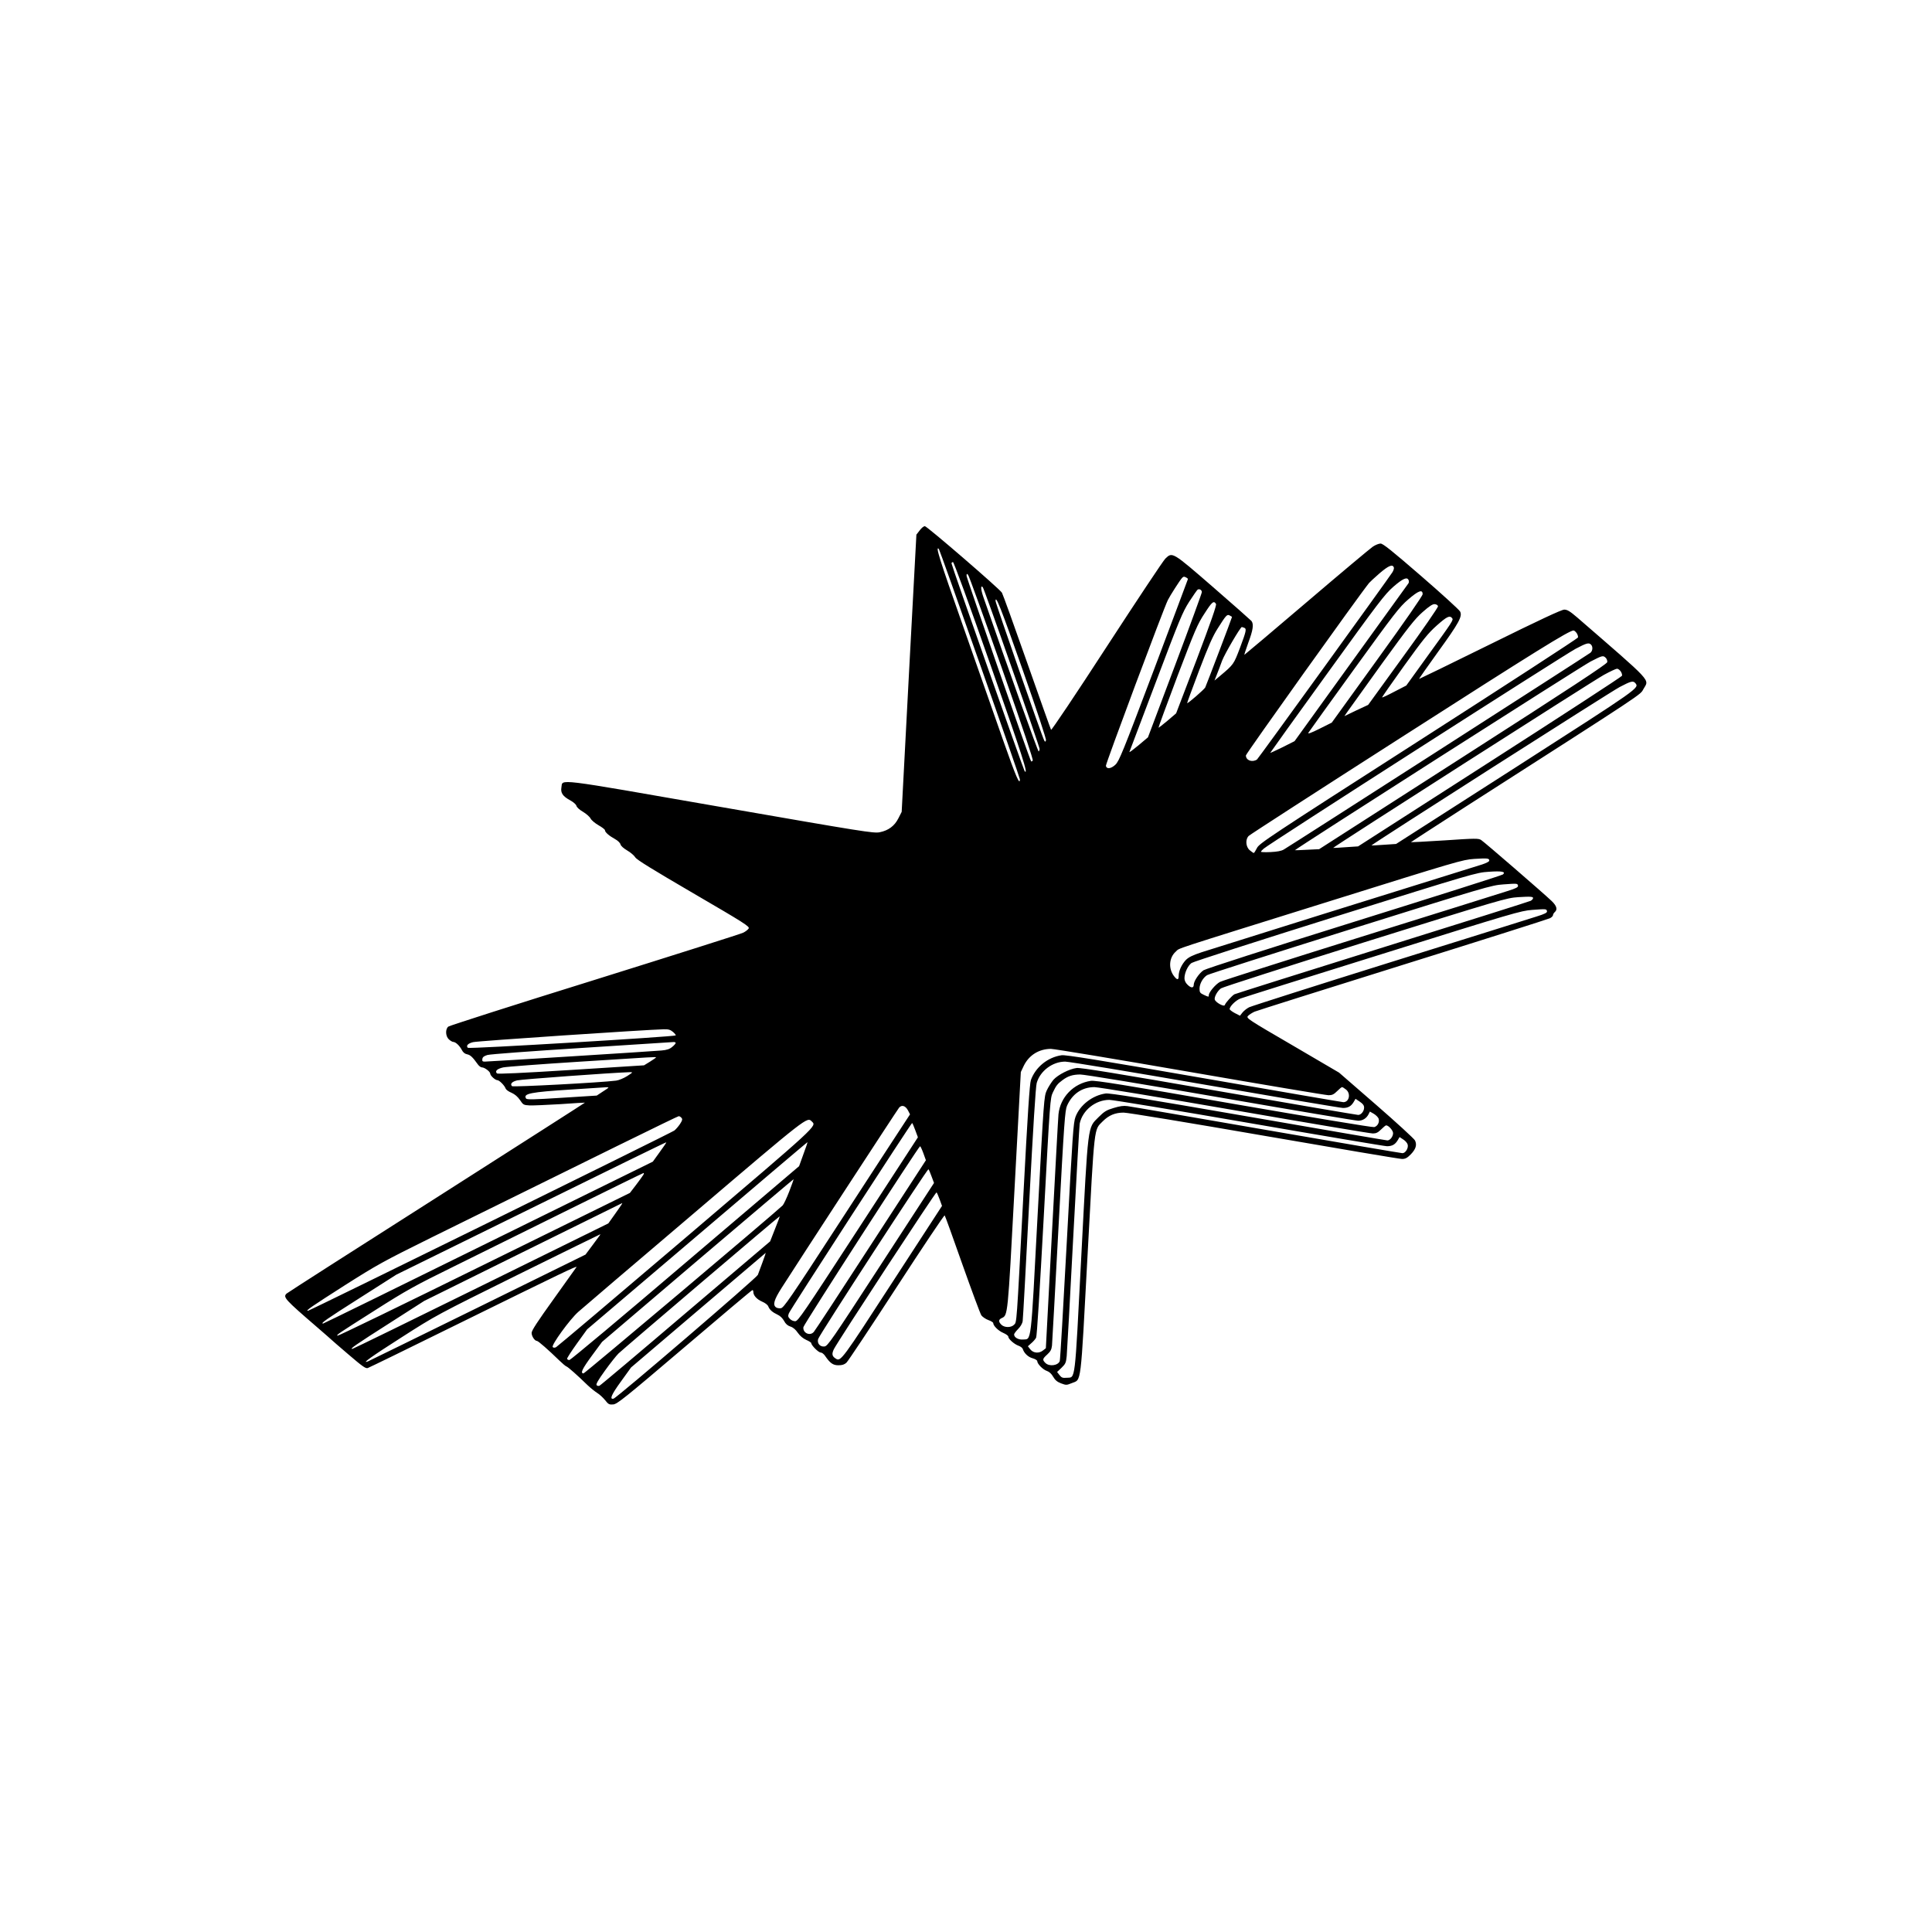
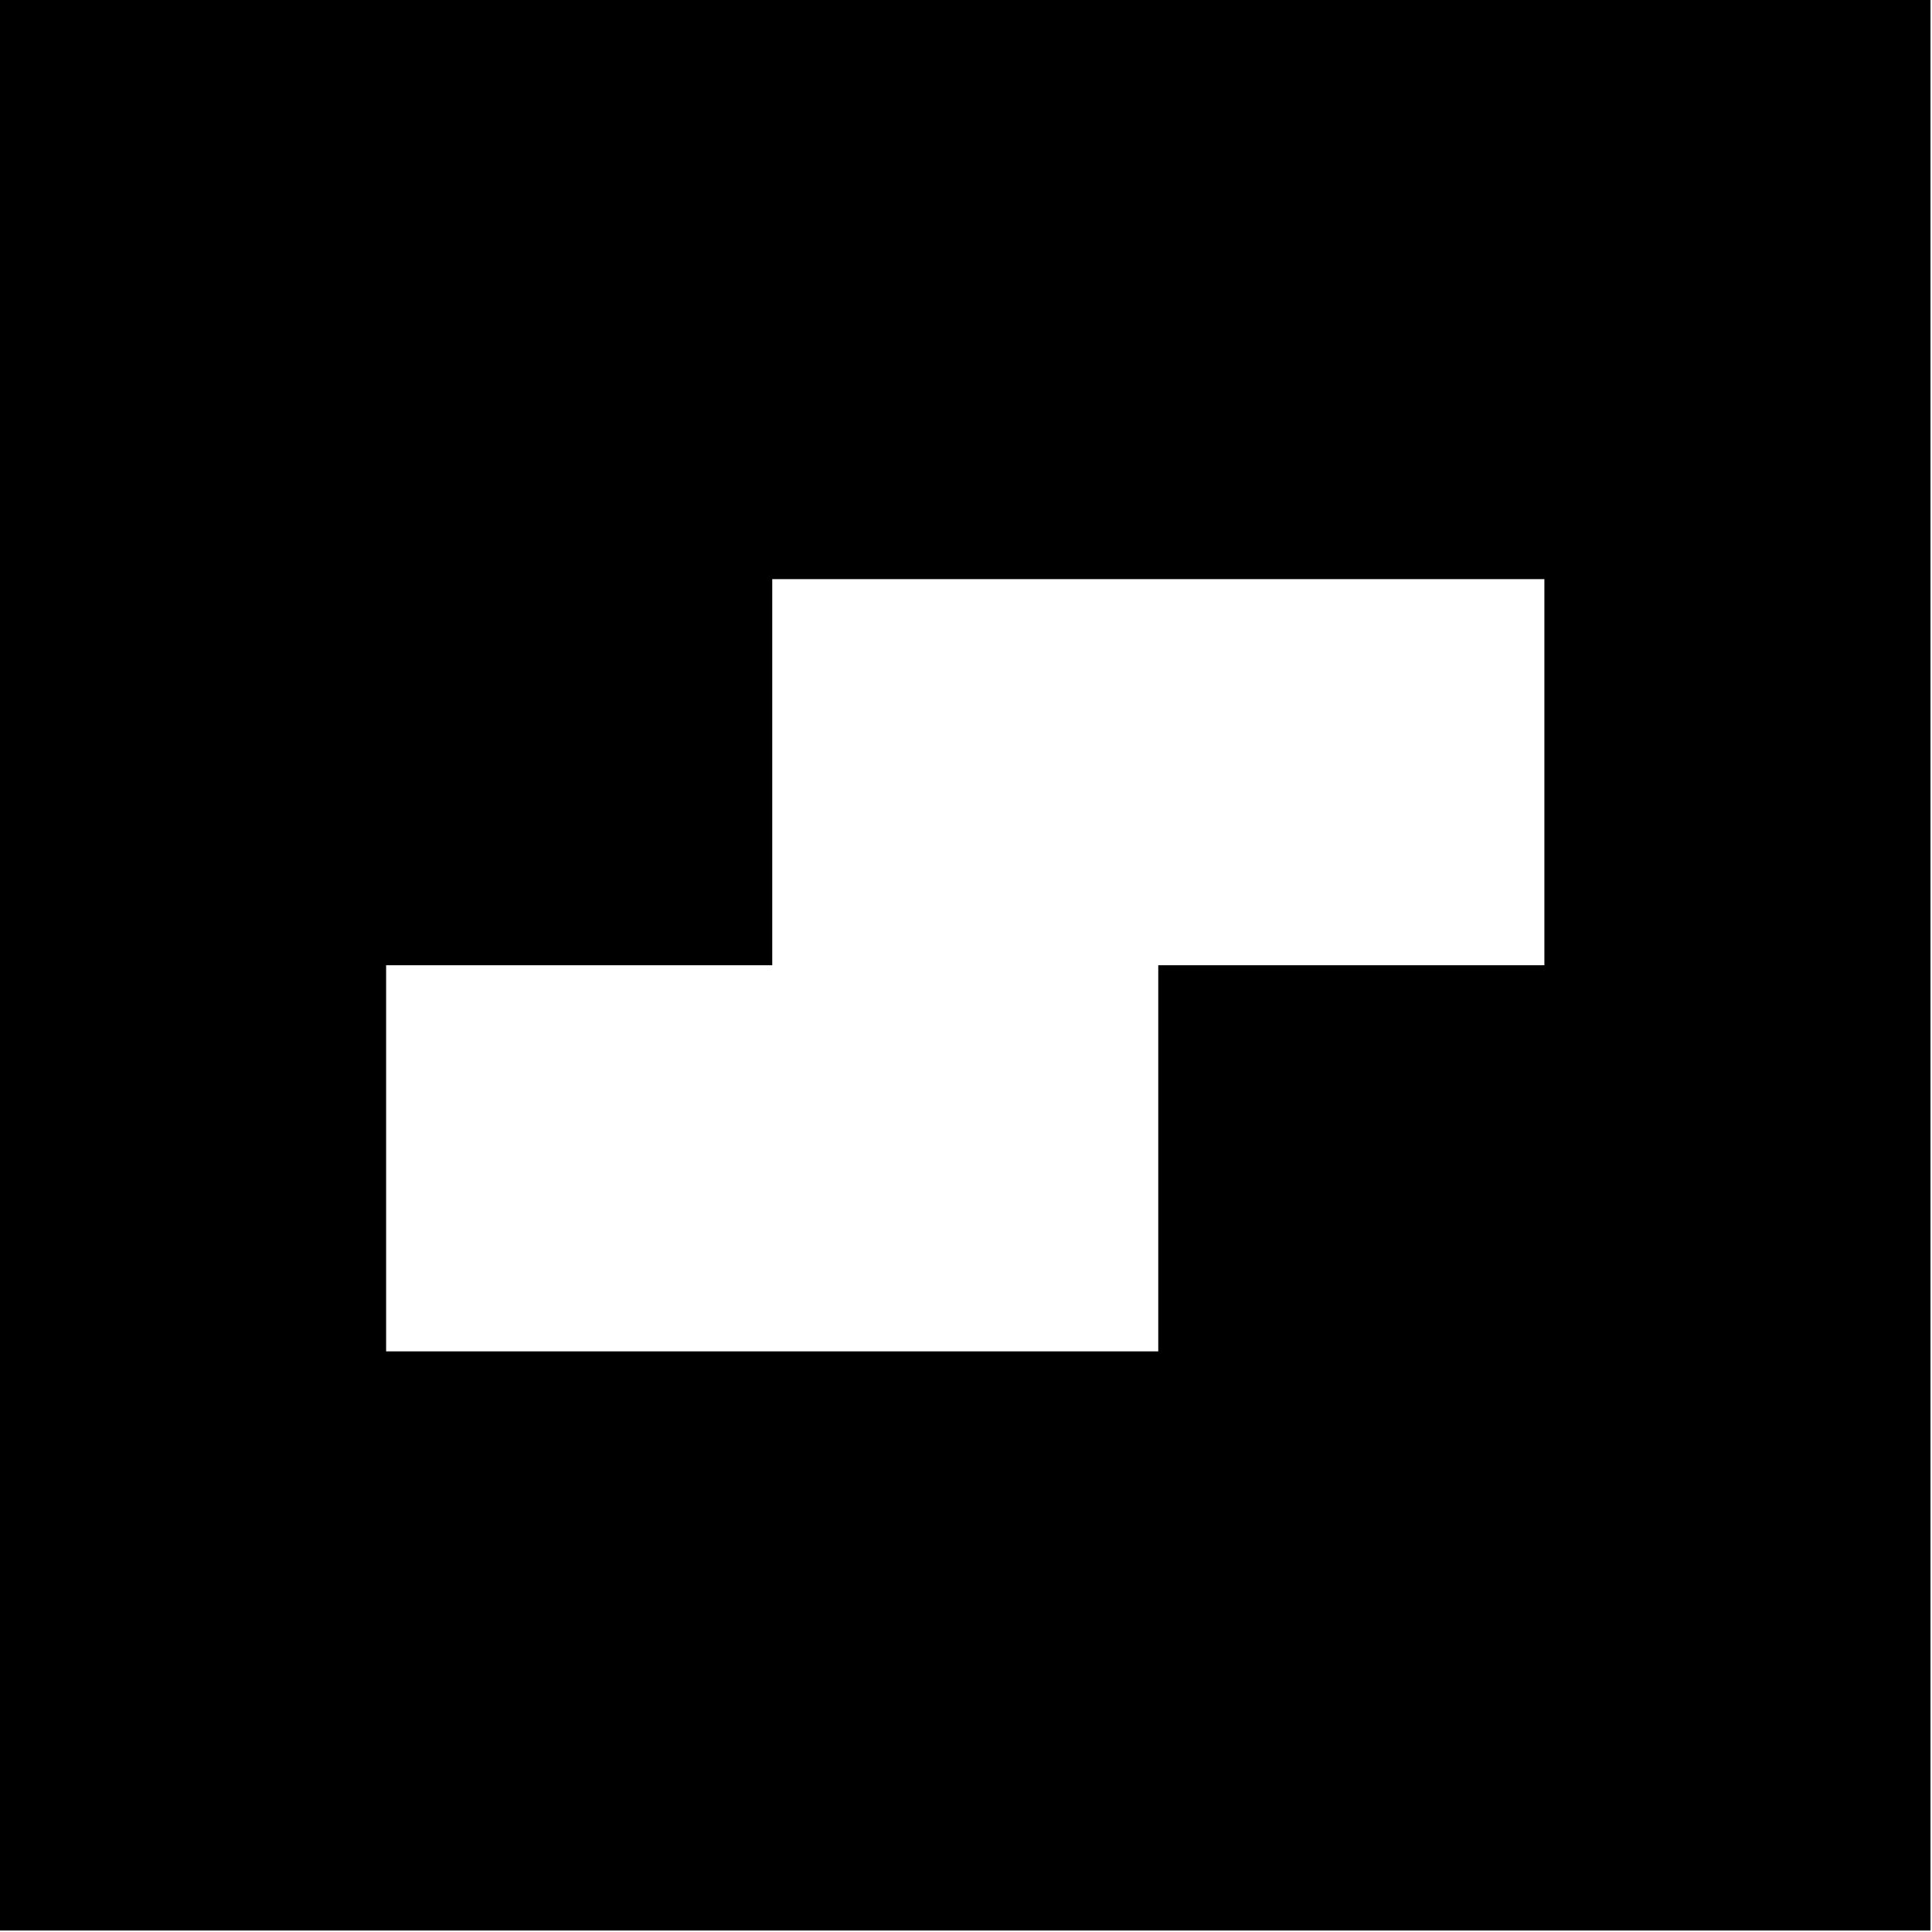
- <svg xmlns="http://www.w3.org/2000/svg" version="1.0" width="1667pt" height="1667pt" viewBox="0 0 1667 1667" preserveAspectRatio="xMidYMid meet">
-   <g transform="translate(0,1667) scale(0.1,-0.1)" fill="#000000" stroke="none">
-     <path d="M7935 12093 l-28 -36 -64 -1196 -63 -1196 -28 -55 c-33 -66 -86 -106 -162 -121 -52 -10 -134 3 -1375 219 -1458 254 -1357 242 -1371 167 -8 -46 12 -76 75 -110 29 -16 52 -36 55 -49 3 -12 27 -34 57 -51 28 -17 57 -42 65 -58 8 -15 39 -41 69 -58 30 -17 55 -36 55 -43 0 -17 36 -48 87 -76 24 -13 44 -33 47 -46 4 -14 27 -34 59 -53 28 -16 59 -43 68 -58 12 -21 146 -103 502 -311 441 -257 486 -286 477 -303 -6 -10 -27 -27 -48 -37 -20 -10 -597 -193 -1282 -407 -685 -213 -1253 -395 -1262 -403 -27 -23 -24 -83 5 -110 13 -12 30 -22 38 -22 21 -1 54 -32 73 -68 11 -22 26 -35 47 -39 27 -5 48 -25 92 -87 10 -14 26 -26 36 -26 23 0 71 -37 71 -54 0 -17 43 -56 61 -56 17 0 63 -46 72 -73 4 -10 26 -26 51 -36 29 -13 53 -34 73 -63 27 -41 31 -43 83 -46 30 -1 150 4 265 11 116 8 211 14 212 13 1 -1 -575 -369 -1280 -819 -706 -449 -1288 -822 -1295 -829 -31 -31 -15 -49 268 -293 63 -54 117 -102 120 -105 3 -3 69 -61 148 -128 118 -101 147 -122 165 -116 12 4 355 171 762 372 929 457 1048 514 1039 499 -4 -6 -93 -131 -197 -276 -140 -195 -190 -271 -190 -292 0 -29 27 -69 46 -69 11 0 102 -80 190 -166 29 -28 58 -53 66 -55 13 -5 91 -73 180 -160 26 -25 64 -55 84 -68 20 -12 50 -40 68 -62 28 -36 36 -40 70 -37 34 3 96 52 614 493 317 270 580 492 586 493 5 2 9 -5 9 -15 0 -31 30 -64 76 -84 26 -11 48 -28 53 -41 11 -29 36 -51 81 -72 21 -9 43 -31 55 -53 14 -27 31 -41 55 -49 23 -7 45 -26 64 -54 19 -27 44 -48 72 -61 24 -10 44 -23 44 -28 0 -19 62 -81 81 -81 10 0 26 -12 36 -26 45 -66 70 -84 117 -84 33 0 52 6 70 23 13 12 208 305 432 650 224 345 411 624 415 620 4 -4 73 -195 153 -423 81 -228 154 -426 164 -440 11 -14 38 -32 60 -40 23 -8 42 -20 42 -26 0 -23 44 -67 87 -85 23 -10 43 -24 43 -32 0 -20 51 -65 87 -78 18 -6 35 -19 38 -29 12 -37 47 -70 86 -80 21 -6 39 -17 39 -25 0 -23 49 -73 83 -84 21 -7 40 -25 54 -50 17 -29 34 -44 68 -57 45 -17 48 -16 93 2 84 35 74 -45 136 1107 61 1139 54 1074 131 1152 52 52 107 75 180 75 35 0 556 -86 1214 -200 634 -110 1168 -200 1188 -200 28 0 44 8 74 38 45 46 57 83 38 122 -8 15 -158 153 -334 306 l-321 279 -401 235 c-390 227 -402 235 -385 254 9 10 35 27 57 37 22 9 598 191 1280 404 682 213 1252 394 1268 402 15 7 27 20 27 27 0 7 7 19 15 26 26 22 17 54 -27 96 -70 67 -581 509 -608 526 -23 15 -49 15 -314 -3 -160 -10 -291 -17 -292 -16 -1 1 212 139 473 307 1583 1014 1502 961 1534 1016 49 86 89 43 -573 617 -62 53 -85 67 -111 67 -23 0 -220 -92 -641 -300 -335 -165 -610 -299 -611 -298 -2 2 72 107 164 235 181 250 211 306 189 347 -7 14 -158 152 -336 306 -253 219 -329 280 -350 280 -15 0 -45 -12 -67 -27 -21 -14 -279 -230 -572 -480 -292 -249 -534 -453 -536 -453 -2 0 13 47 34 105 41 109 48 160 27 187 -7 8 -156 140 -331 292 -353 306 -351 305 -412 246 -18 -17 -245 -359 -506 -760 -268 -413 -477 -724 -480 -717 -4 7 -98 271 -209 587 -111 316 -208 585 -215 596 -23 36 -647 574 -665 574 -10 0 -30 -16 -45 -37z m519 -1150 c191 -541 346 -989 346 -997 0 -57 -33 19 -143 332 -69 196 -227 646 -351 1000 -200 568 -238 688 -205 655 4 -4 163 -450 353 -990z m94 -15 c273 -778 329 -952 293 -912 -9 10 -631 1776 -631 1793 0 6 6 11 13 11 7 0 137 -355 325 -892z m3478 847 c4 -8 -2 -27 -12 -43 -45 -69 -1158 -1608 -1168 -1615 -41 -28 -96 -8 -96 35 0 14 976 1381 1063 1488 7 8 47 46 90 83 77 66 112 81 123 52z m-3382 -869 c188 -537 273 -793 267 -799 -6 -6 -12 -9 -14 -6 -12 12 -557 1581 -557 1600 0 20 2 21 13 9 8 -8 138 -370 291 -804z m1606 768 c0 -2 -133 -356 -295 -787 -268 -709 -299 -785 -331 -815 -38 -36 -76 -40 -82 -10 -3 16 502 1368 535 1431 19 38 102 168 121 189 11 13 19 15 33 7 11 -5 19 -12 19 -15z m1904 -10 c4 -9 3 -22 -2 -28 -5 -6 -228 -315 -495 -686 l-487 -675 -105 -53 c-58 -28 -105 -50 -105 -48 0 2 220 309 490 682 446 618 497 685 572 751 83 72 120 88 132 57z m-3425 -754 c133 -377 241 -693 241 -702 0 -9 -4 -19 -8 -22 -6 -3 -264 717 -477 1332 -23 67 -25 107 -5 85 5 -4 117 -316 249 -693z m1641 651 c0 -9 -104 -294 -232 -634 l-233 -619 -82 -69 c-46 -38 -80 -64 -78 -57 3 7 106 279 229 605 204 540 229 600 286 690 35 54 68 101 73 105 15 10 37 -2 37 -21z m1905 -18 c0 -14 -154 -236 -392 -565 l-392 -543 -106 -53 c-72 -36 -103 -47 -96 -35 6 10 183 257 394 548 348 481 391 537 468 603 88 76 124 89 124 45z m-3450 -656 c123 -350 204 -595 200 -605 -6 -15 -7 -15 -15 -1 -18 31 -420 1184 -420 1203 0 58 45 -57 235 -597z m1667 572 c7 -10 -45 -158 -166 -478 -97 -255 -177 -465 -178 -466 -2 -1 -36 -30 -76 -65 -40 -34 -75 -60 -76 -59 -2 2 72 202 163 444 153 401 173 449 235 543 64 100 79 112 98 81z m1916 -20 c1 -9 -133 -204 -300 -433 l-303 -418 -103 -48 -102 -49 29 42 c16 23 150 209 297 414 227 313 281 382 349 442 59 52 87 70 105 68 14 -1 26 -9 28 -18z m-1778 -93 c0 -7 -222 -590 -231 -608 -10 -18 -150 -140 -156 -135 -1 2 45 128 103 281 82 215 118 297 161 364 74 117 81 124 104 111 11 -5 19 -11 19 -13z m1899 -9 c13 -17 12 -19 -222 -342 l-173 -240 -103 -53 c-56 -30 -104 -52 -106 -50 -2 2 84 125 190 273 164 228 208 282 282 348 87 77 111 89 132 64z m-1795 -83 c24 -9 20 -27 -35 -174 -54 -142 -54 -143 -172 -242 l-48 -40 19 48 c11 27 32 83 47 124 23 60 158 290 170 290 2 0 10 -3 19 -6z m2871 -48 c8 -13 13 -30 10 -37 -3 -8 -623 -411 -1378 -895 -1296 -831 -1373 -882 -1392 -922 -11 -22 -23 -41 -27 -42 -4 0 -19 11 -35 24 -35 30 -39 95 -8 124 11 11 604 394 1318 851 1161 744 1443 919 1484 921 7 0 19 -11 28 -24z m123 -98 c17 -17 15 -53 -5 -70 -18 -15 -2586 -1663 -2646 -1698 -22 -13 -57 -19 -114 -22 -46 -2 -83 -1 -83 3 0 3 10 15 23 26 36 35 2594 1673 2692 1725 95 50 114 55 133 36z m127 -114 c9 -9 15 -26 13 -37 -2 -16 -317 -223 -1245 -818 l-1241 -796 -104 -5 c-57 -3 -104 -5 -105 -4 -6 5 2477 1590 2551 1628 103 53 108 54 131 32z m130 -118 c8 -13 13 -29 10 -37 -3 -8 -516 -342 -1141 -743 l-1136 -729 -107 -7 c-58 -5 -107 -7 -108 -6 -5 5 2251 1447 2336 1493 53 29 104 53 113 53 10 0 24 -11 33 -24z m125 -100 c35 -43 46 -35 -1029 -725 l-1035 -663 -105 -7 c-59 -4 -107 -7 -108 -6 -7 4 2067 1328 2142 1367 97 51 116 56 135 34z m-1260 -1532 c0 -8 -26 -21 -62 -33 -584 -181 -2340 -731 -2419 -757 -79 -26 -113 -43 -137 -67 -36 -38 -62 -94 -62 -137 0 -37 -12 -38 -39 -4 -51 65 -45 161 14 213 40 35 -86 -7 1315 431 1119 350 1158 362 1260 369 115 7 130 6 130 -15z m118 -119 c-7 -7 -584 -190 -1282 -408 -743 -232 -1283 -406 -1302 -419 -39 -27 -84 -94 -84 -125 0 -30 -24 -30 -55 2 -16 15 -25 36 -25 54 0 46 29 109 61 132 15 11 574 191 1241 400 1192 373 1215 380 1323 387 113 8 150 1 123 -23z m130 -98 c2 -12 -19 -23 -90 -45 -51 -17 -622 -195 -1268 -397 -646 -202 -1192 -376 -1213 -387 -37 -19 -97 -89 -97 -115 0 -17 -2 -16 -45 4 -30 14 -35 21 -35 52 0 42 28 93 65 117 14 9 571 187 1238 396 1165 365 1216 380 1317 387 123 9 124 9 128 -12z m129 -110 c-2 -6 -10 -14 -18 -19 -8 -5 -582 -186 -1277 -403 -694 -217 -1271 -399 -1281 -404 -21 -12 -77 -73 -83 -93 -7 -18 -82 24 -87 49 -4 23 24 73 54 95 13 10 572 189 1241 399 1187 371 1221 381 1324 388 111 7 133 5 127 -12z m121 -110 c2 -12 -19 -23 -90 -45 -51 -17 -622 -195 -1268 -397 -646 -202 -1191 -376 -1212 -386 -20 -10 -46 -31 -58 -46 l-21 -27 -45 23 c-24 13 -44 28 -44 34 0 24 53 76 92 91 24 9 576 183 1228 386 1134 355 1190 371 1290 379 123 9 124 9 128 -12z m-7541 -1041 c15 -13 26 -27 23 -30 -12 -11 -1782 -118 -1793 -107 -18 18 0 38 45 49 36 10 1487 107 1645 111 42 1 57 -4 80 -23z m23 -95 c0 -5 -13 -21 -30 -34 -22 -19 -46 -27 -92 -31 -71 -7 -1491 -96 -1526 -96 -19 0 -23 5 -20 23 2 16 14 25 43 34 22 7 389 34 815 61 426 27 783 50 793 51 9 0 17 -3 17 -8z m4441 -251 c635 -110 1171 -200 1192 -200 31 0 46 7 74 35 19 19 38 35 43 35 4 0 19 -9 34 -21 43 -34 28 -109 -23 -109 -9 0 -550 93 -1201 206 -911 158 -1195 204 -1230 199 -120 -17 -225 -103 -265 -214 -11 -31 -28 -290 -65 -994 -60 -1137 -56 -1093 -81 -1118 -26 -26 -83 -25 -109 1 -26 26 -25 44 3 57 53 25 52 8 110 1101 l55 1022 26 55 c45 91 130 144 233 145 28 0 570 -90 1204 -200z m-4611 126 c0 -2 -23 -19 -51 -36 l-52 -32 -630 -40 c-426 -27 -633 -36 -639 -30 -20 20 1 40 54 52 29 6 323 28 653 49 674 43 665 43 665 37z m4741 -236 c634 -110 1168 -200 1187 -200 43 0 69 14 91 50 l17 29 37 -25 c27 -18 37 -32 37 -51 0 -31 -26 -63 -51 -63 -10 0 -551 92 -1201 205 -885 154 -1194 204 -1228 200 -64 -8 -162 -59 -201 -102 -17 -21 -43 -61 -57 -91 -24 -54 -25 -65 -79 -1076 -60 -1138 -52 -1068 -127 -1074 -39 -3 -76 18 -76 44 0 6 15 27 34 46 21 21 37 48 40 69 3 19 28 477 56 1019 35 666 56 1001 65 1035 29 104 136 185 246 185 31 0 576 -90 1210 -200z m-4990 75 c-30 -19 -72 -36 -95 -39 -132 -17 -889 -57 -898 -48 -19 19 -1 39 44 50 33 9 815 66 973 71 28 0 27 -1 -24 -34z m5118 -185 c634 -110 1170 -200 1190 -200 39 0 72 21 90 57 l11 22 35 -20 c19 -12 38 -31 41 -44 8 -30 -11 -63 -39 -70 -13 -4 -557 87 -1211 200 -949 165 -1197 205 -1234 199 -149 -22 -264 -141 -279 -288 -3 -28 -28 -494 -57 -1035 l-52 -984 -23 -18 c-35 -29 -85 -25 -111 8 l-21 27 29 26 c17 14 35 35 42 48 7 14 31 398 66 1045 54 1003 55 1023 79 1072 28 59 39 73 85 107 47 34 85 46 150 47 31 1 575 -89 1209 -199z m-5279 86 c0 -2 -23 -19 -51 -36 l-50 -33 -301 -19 c-247 -16 -303 -17 -309 -6 -27 42 38 55 386 77 160 10 298 19 308 20 9 0 17 -1 17 -3z m5405 -196 c634 -110 1169 -200 1190 -200 29 0 45 8 72 35 19 19 38 35 43 35 21 0 60 -44 60 -67 0 -30 -26 -63 -49 -63 -9 0 -550 93 -1201 206 -906 157 -1196 204 -1230 199 -114 -16 -222 -100 -260 -201 -19 -51 -25 -145 -75 -1074 -30 -559 -57 -1025 -61 -1034 -15 -39 -91 -49 -124 -16 -27 27 -26 35 16 73 28 26 37 42 41 77 2 25 28 491 57 1035 48 901 55 994 73 1035 45 102 131 160 236 160 32 0 577 -90 1212 -200z m125 -110 c634 -110 1169 -200 1187 -200 44 0 70 14 92 50 l17 29 32 -21 c18 -11 35 -31 38 -44 8 -30 -19 -74 -45 -74 -11 0 -538 90 -1173 200 -634 110 -1174 203 -1200 206 -34 5 -66 0 -119 -16 -61 -18 -81 -30 -130 -79 -96 -97 -89 -40 -149 -1196 -58 -1118 -49 -1047 -127 -1053 -34 -3 -44 1 -61 23 l-21 27 38 36 c35 34 39 43 45 102 3 36 29 495 56 1020 28 525 53 969 56 985 24 115 135 204 255 205 31 0 575 -90 1209 -200z m-2946 110 l18 -35 -68 -104 c-38 -58 -283 -433 -544 -835 -426 -656 -478 -731 -503 -734 -16 -2 -35 2 -43 9 -27 22 -15 64 49 165 153 240 1001 1541 1015 1557 23 26 54 17 76 -23z m-1954 -65 c10 -12 8 -22 -13 -54 -15 -22 -37 -47 -49 -56 -31 -22 -3147 -1555 -3161 -1555 -23 0 24 32 318 220 279 177 331 206 745 411 1435 708 2126 1048 2136 1048 6 1 17 -6 24 -14z m1124 -31 c43 -42 71 -16 -1086 -1001 -606 -516 -1110 -942 -1120 -947 -12 -6 -22 -6 -29 1 -15 15 149 241 221 304 30 27 480 411 1000 853 982 837 974 830 1014 790z m893 -75 l23 -62 -516 -793 c-477 -733 -518 -794 -543 -794 -16 0 -36 9 -46 21 -16 16 -17 25 -8 48 11 30 1055 1641 1063 1641 3 0 15 -28 27 -61z m-2205 -190 l-59 -82 -1419 -698 c-780 -385 -1422 -699 -1426 -699 -26 0 24 35 312 218 l320 204 1163 572 c639 315 1164 572 1166 570 2 -2 -24 -40 -57 -85z m1240 -18 l-37 -103 -983 -836 c-540 -461 -990 -837 -999 -837 -9 0 -18 5 -20 10 -2 6 37 66 85 133 l88 122 950 808 c522 445 950 808 951 807 2 -1 -14 -48 -35 -104z m1035 9 l22 -61 -476 -732 c-261 -403 -482 -740 -491 -749 -33 -39 -97 -9 -90 41 4 25 995 1561 1007 1561 3 0 16 -27 28 -60z m71 -201 l21 -56 -458 -704 c-430 -661 -459 -704 -488 -707 -38 -4 -64 27 -54 64 9 34 944 1473 952 1465 4 -3 16 -31 27 -62z m-2487 14 c-6 -10 -34 -49 -63 -87 l-53 -69 -1259 -619 c-692 -341 -1261 -617 -1264 -613 -9 8 -6 10 320 217 275 175 345 214 685 381 208 103 659 326 1003 496 344 170 629 310 633 310 4 1 3 -7 -2 -16z m1259 -143 c-22 -57 -48 -112 -57 -121 -96 -90 -1707 -1449 -1718 -1449 -30 0 -12 38 73 154 l87 118 825 703 c454 386 826 701 827 700 2 0 -15 -48 -37 -105z m1298 -70 l20 -55 -427 -657 c-437 -674 -447 -688 -489 -661 -33 20 -37 40 -17 82 36 71 880 1360 886 1353 4 -4 16 -32 27 -62z m-2744 -42 c-4 -7 -32 -47 -61 -88 l-54 -76 -1095 -539 c-603 -297 -1103 -541 -1112 -543 -32 -5 25 34 323 224 l295 189 853 422 c468 231 853 421 855 422 2 1 0 -5 -4 -11z m1323 -212 l-42 -107 -730 -620 c-401 -342 -736 -624 -743 -626 -7 -3 -18 -1 -24 5 -8 8 13 44 72 126 45 63 98 129 116 147 46 44 1388 1187 1391 1184 2 -1 -16 -50 -40 -109z m-1514 -58 c-6 -7 -35 -47 -65 -88 l-56 -75 -931 -458 c-512 -252 -938 -460 -947 -464 -59 -22 28 40 291 208 300 192 300 192 1005 541 388 191 706 348 709 348 2 0 -1 -6 -6 -12z m1406 -230 c-17 -46 -35 -94 -40 -108 -9 -25 -1217 -1062 -1245 -1068 -37 -9 -19 34 63 147 l88 122 580 494 c319 272 581 494 582 495 1 0 -11 -37 -28 -82z" />
-   </g>
+ <svg xmlns="http://www.w3.org/2000/svg" width="206" height="206" viewBox="0 0 206 206" fill="none">
+   <path d="M0 0V205.84H205.84V0H0ZM164.67 102.92H123.5V144.09H41.17V102.92H82.34V61.75H164.67V102.92Z" fill="black" />
</svg>
